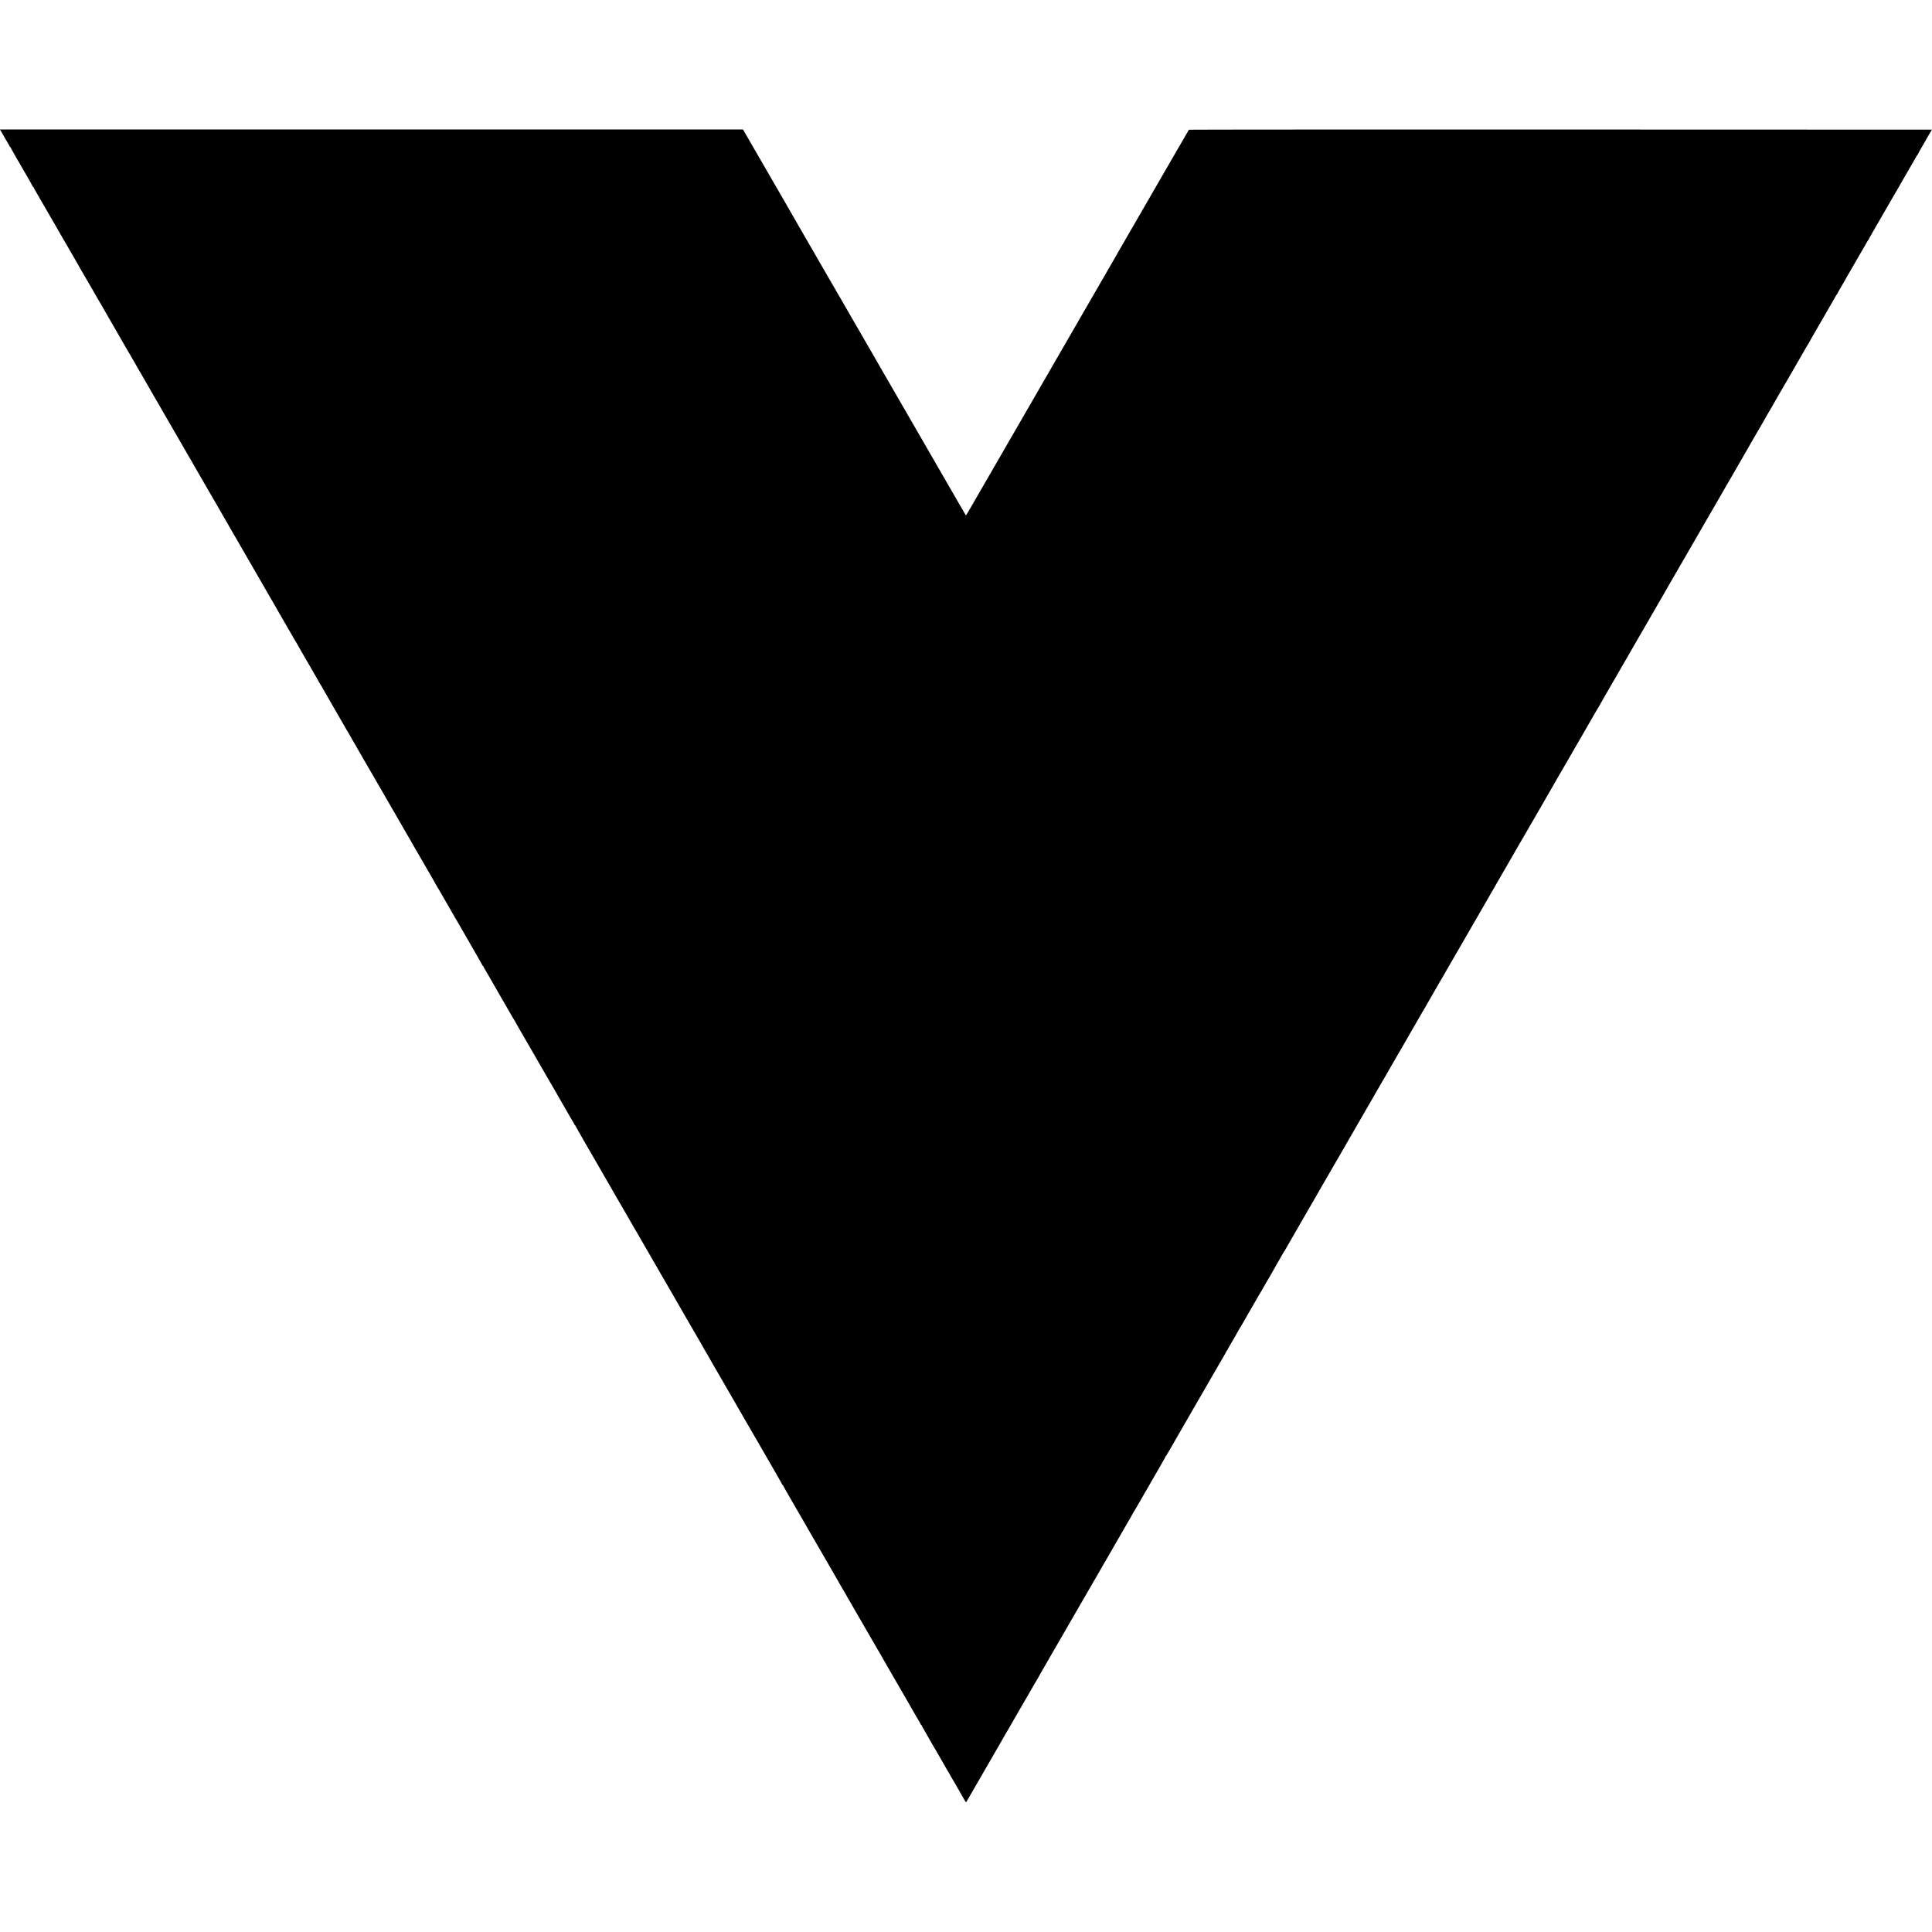
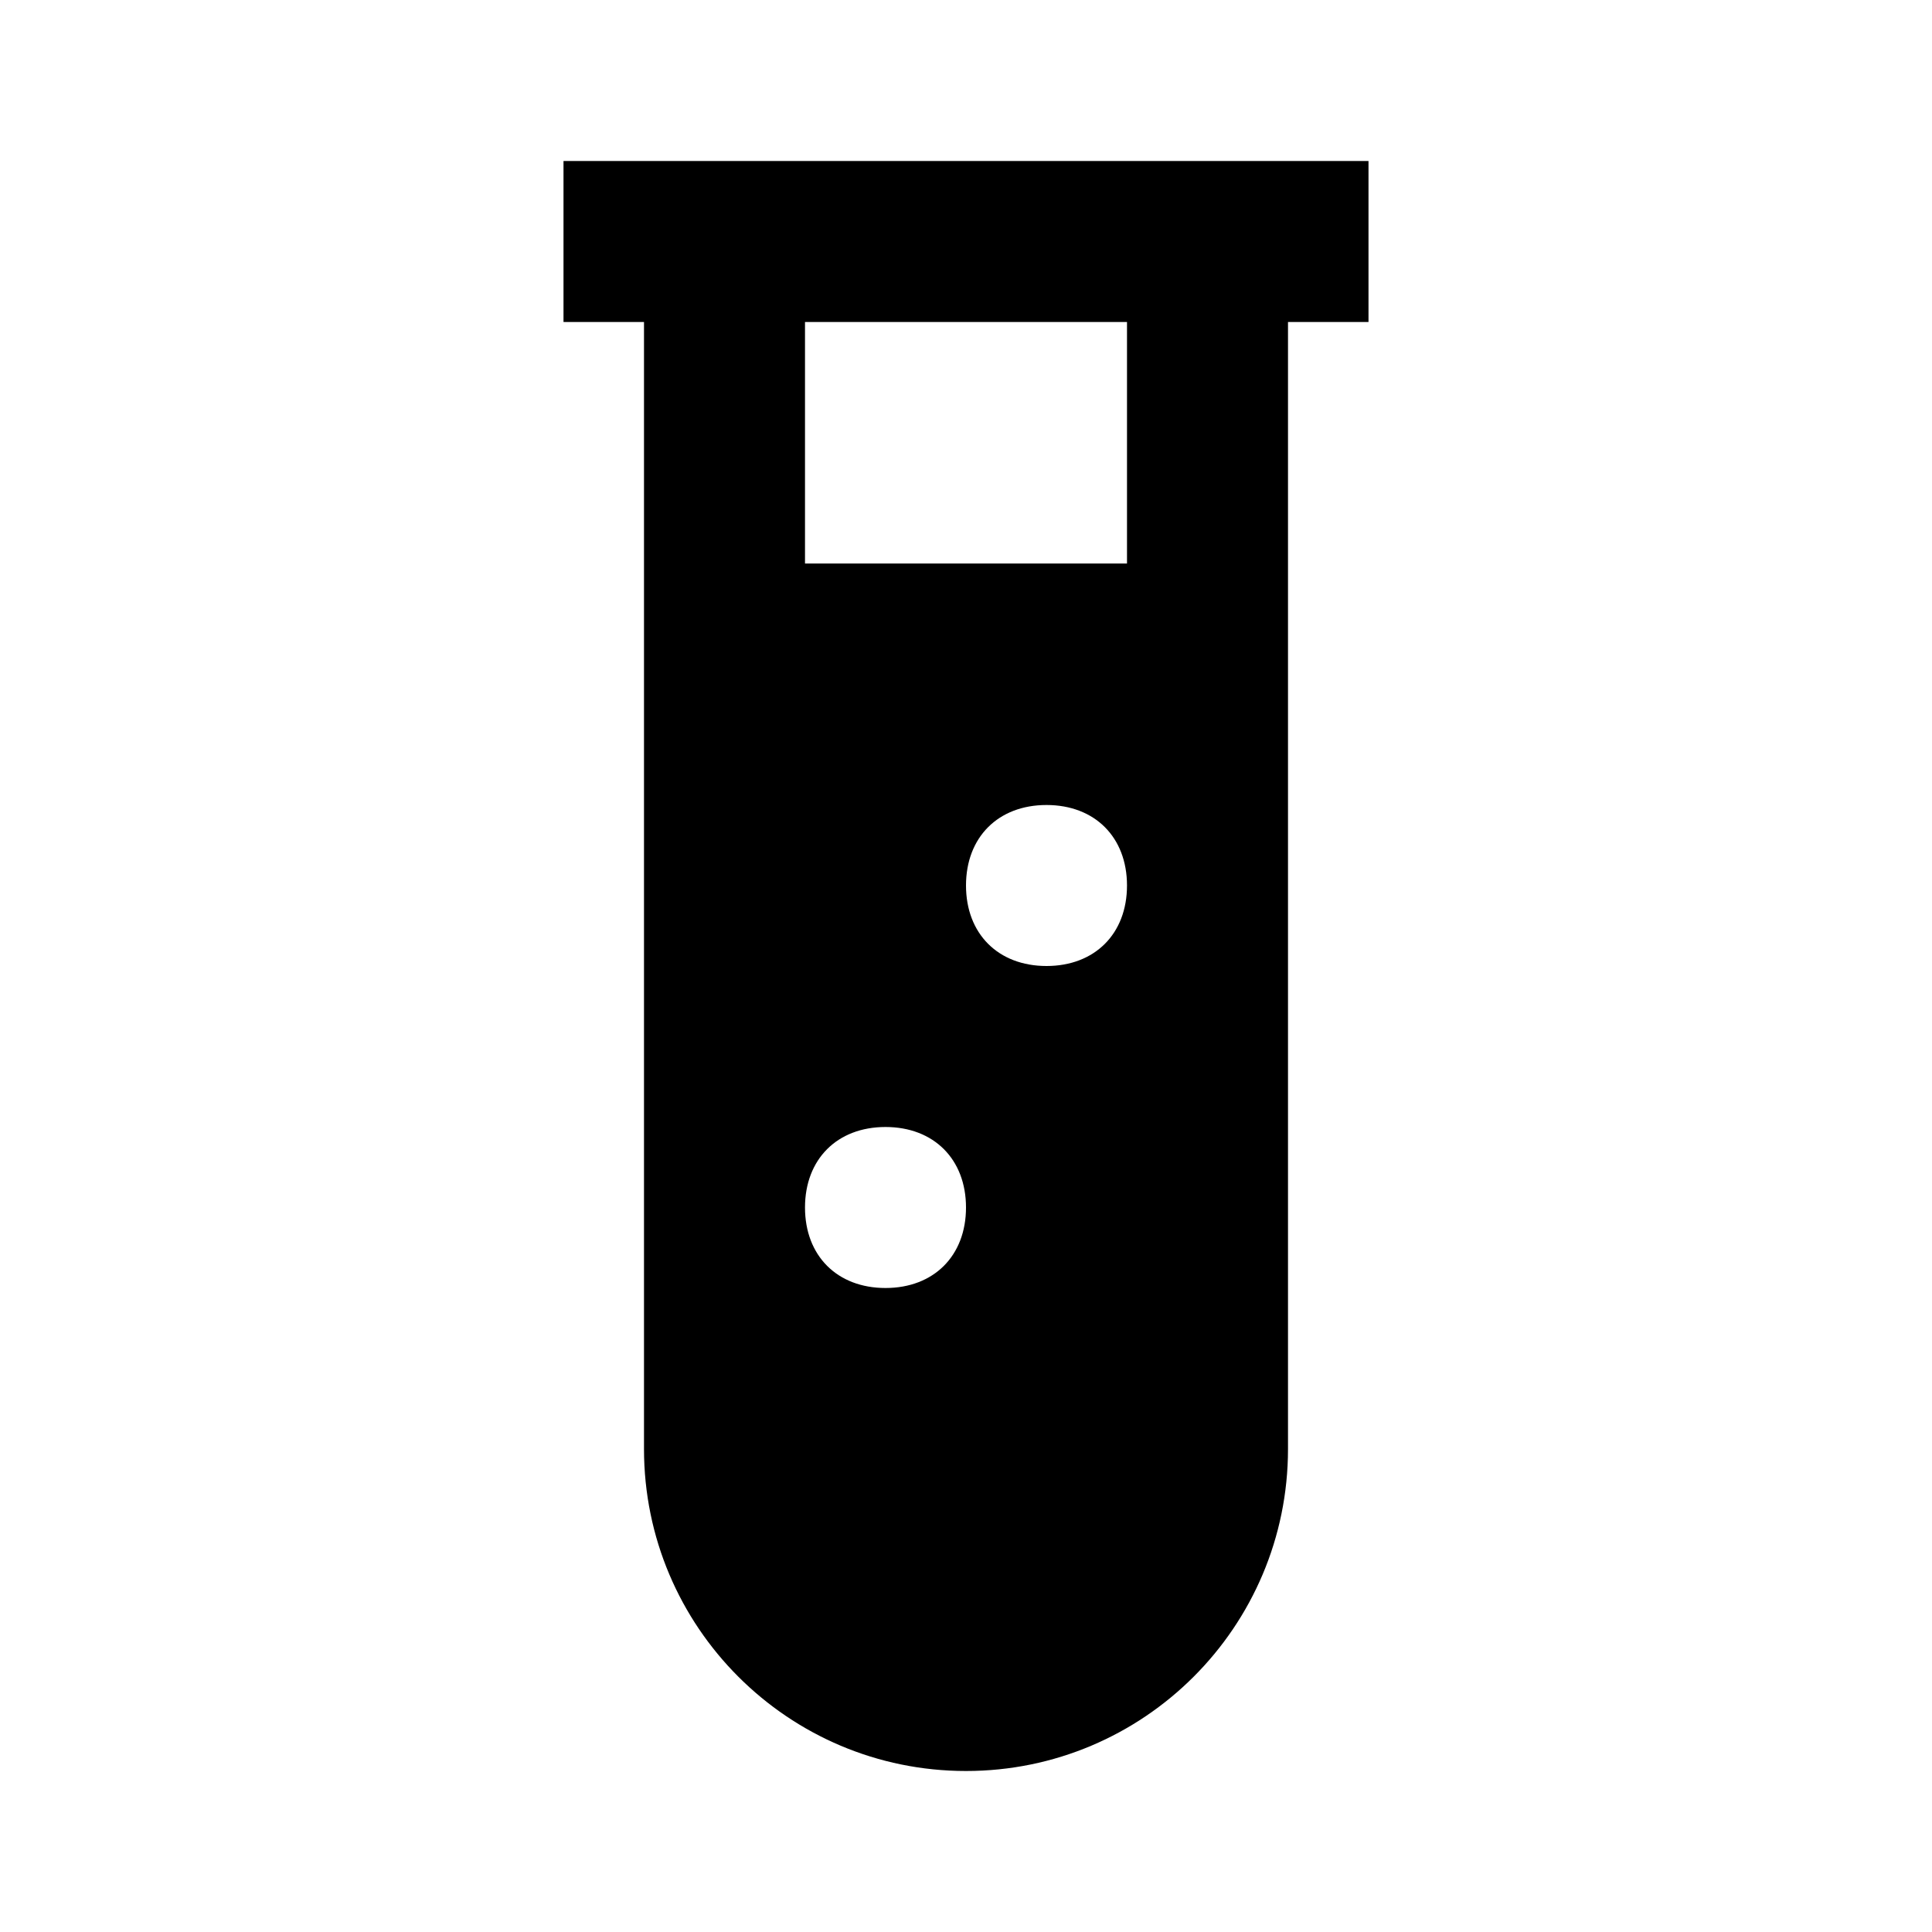
- <svg xmlns="http://www.w3.org/2000/svg" version="1.0" width="16pt" height="16pt" viewBox="0 0 16 16" preserveAspectRatio="xMidYMid meet">
-   <g transform="translate(0,16) scale(0.00032,-0.00032)" fill="#000000" stroke="none">
-     <path d="M18 46618 c45 -75 122 -207 122 -211 0 -2 25 -45 55 -95 30 -50 55 -96 55 -102 0 -5 5 -10 10 -10 6 0 10 -4 10 -9 0 -5 73 -135 161 -288 89 -153 173 -298 187 -323 14 -25 32 -57 41 -72 88 -149 187 -324 189 -335 2 -7 8 -13 13 -13 5 0 9 -4 9 -10 0 -5 46 -89 103 -187 175 -302 490 -846 507 -876 8 -16 20 -36 25 -45 28 -46 290 -498 339 -585 13 -23 74 -129 136 -236 61 -107 123 -215 137 -240 14 -25 29 -50 33 -56 5 -5 23 -37 40 -70 18 -33 38 -67 44 -75 11 -16 21 -33 63 -109 14 -25 29 -50 33 -56 4 -5 21 -35 38 -65 55 -100 261 -455 269 -465 4 -5 14 -21 20 -35 15 -29 41 -75 103 -180 24 -41 52 -88 60 -105 9 -16 57 -100 107 -185 112 -193 362 -626 380 -660 8 -14 23 -38 33 -55 11 -16 23 -37 27 -45 4 -8 26 -46 48 -85 23 -38 53 -90 67 -115 46 -81 64 -113 178 -310 62 -107 121 -210 132 -227 37 -67 56 -99 85 -148 16 -27 32 -57 36 -65 4 -8 15 -27 25 -42 9 -15 53 -89 96 -165 44 -76 177 -307 296 -513 120 -206 268 -463 330 -570 131 -227 117 -203 200 -348 36 -62 73 -125 82 -140 10 -15 21 -34 25 -42 4 -8 20 -37 36 -65 17 -27 38 -65 48 -82 49 -85 64 -111 87 -153 13 -25 28 -49 32 -55 4 -5 78 -134 165 -285 87 -151 166 -288 176 -305 10 -16 26 -43 35 -59 9 -17 125 -217 257 -445 132 -229 253 -441 270 -471 17 -30 45 -79 64 -108 18 -29 33 -54 33 -57 0 -2 20 -37 44 -77 24 -40 123 -212 221 -383 97 -170 190 -330 205 -355 16 -25 39 -65 53 -90 13 -25 81 -144 152 -265 70 -121 137 -238 150 -260 12 -22 37 -65 55 -95 18 -30 43 -73 55 -95 12 -22 48 -85 80 -140 77 -132 163 -280 190 -330 13 -22 71 -123 130 -225 59 -102 116 -199 126 -217 10 -17 29 -50 43 -72 15 -22 26 -43 26 -45 0 -2 27 -50 60 -106 33 -56 60 -103 60 -105 0 -2 55 -98 90 -155 8 -14 182 -316 239 -414 13 -22 45 -79 72 -124 27 -46 49 -86 49 -89 0 -2 14 -24 30 -48 16 -24 30 -46 30 -49 0 -5 74 -135 100 -176 5 -8 24 -42 43 -75 50 -88 58 -101 262 -455 104 -179 199 -345 213 -370 14 -25 28 -49 32 -55 4 -5 17 -26 28 -45 10 -19 62 -109 114 -200 114 -197 133 -230 170 -295 16 -27 33 -57 38 -65 17 -28 96 -165 103 -180 4 -8 16 -28 26 -45 10 -16 77 -131 148 -255 72 -124 181 -313 243 -420 62 -107 121 -209 131 -227 35 -62 323 -560 392 -678 38 -66 83 -145 100 -175 16 -30 33 -59 37 -65 4 -5 17 -27 29 -47 34 -61 56 -100 90 -156 17 -29 31 -55 31 -57 0 -2 17 -32 39 -67 21 -35 134 -229 251 -433 117 -203 235 -407 261 -451 27 -45 49 -85 49 -88 0 -4 8 -19 19 -34 15 -21 200 -341 309 -533 10 -19 33 -58 51 -87 17 -29 31 -54 31 -56 0 -2 25 -44 55 -94 30 -50 55 -95 55 -98 0 -4 6 -15 14 -23 7 -9 27 -41 43 -71 17 -30 170 -297 342 -594 171 -296 311 -542 311 -547 0 -5 5 -9 10 -9 6 0 10 -4 10 -10 0 -5 22 -47 49 -92 27 -46 58 -99 68 -118 24 -43 81 -140 93 -160 5 -8 66 -114 135 -235 69 -121 130 -227 135 -235 12 -21 259 -447 283 -490 10 -19 28 -47 38 -62 11 -14 19 -29 19 -32 0 -3 37 -69 83 -148 99 -170 305 -526 337 -583 13 -22 31 -53 41 -70 11 -16 22 -37 26 -45 7 -14 82 -146 103 -180 14 -24 181 -311 205 -355 13 -22 46 -80 75 -130 29 -49 64 -110 78 -135 14 -25 51 -88 82 -140 31 -52 59 -102 63 -110 4 -8 18 -33 31 -55 205 -353 284 -489 309 -535 17 -30 45 -78 62 -106 18 -28 36 -60 39 -72 4 -12 12 -22 17 -22 5 0 9 -4 9 -10 0 -5 109 -197 241 -427 133 -230 250 -431 259 -448 51 -90 222 -385 280 -485 37 -63 78 -135 92 -160 14 -25 67 -117 118 -205 51 -88 101 -175 111 -193 34 -58 55 -95 149 -257 51 -88 101 -173 110 -190 9 -16 76 -131 147 -255 72 -124 140 -241 151 -260 61 -108 281 -489 355 -615 38 -66 77 -133 87 -150 35 -63 91 -161 100 -175 14 -23 99 -169 128 -220 54 -97 135 -235 142 -245 4 -5 20 -32 35 -60 26 -48 238 -416 276 -480 10 -16 26 -46 37 -65 30 -53 382 -661 403 -695 10 -16 22 -37 26 -45 4 -8 26 -48 50 -88 24 -41 43 -75 43 -77 0 -2 22 -40 50 -85 27 -45 50 -84 50 -86 0 -3 38 -69 83 -147 84 -142 302 -520 340 -587 10 -19 34 -60 52 -90 18 -30 44 -75 57 -100 14 -25 45 -79 70 -120 25 -41 56 -96 70 -121 14 -25 77 -133 138 -240 62 -107 122 -210 132 -229 25 -43 310 -535 337 -581 11 -19 26 -45 34 -59 17 -32 238 -414 266 -460 11 -19 24 -41 28 -49 3 -7 75 -133 160 -278 84 -146 153 -269 153 -274 0 -5 5 -9 10 -9 6 0 10 -4 10 -10 0 -5 82 -150 181 -322 182 -314 201 -346 240 -415 12 -21 80 -139 152 -263 71 -124 141 -245 155 -270 14 -25 28 -49 32 -55 6 -8 145 -248 220 -380 37 -66 209 -362 229 -395 11 -19 24 -42 28 -49 4 -8 67 -118 140 -243 73 -125 133 -230 133 -233 0 -2 15 -28 33 -57 19 -29 47 -78 64 -108 17 -30 53 -93 79 -139 53 -90 82 -141 157 -272 82 -142 115 -199 381 -659 142 -245 268 -463 281 -485 12 -22 71 -125 132 -230 60 -104 172 -298 248 -430 76 -132 146 -253 156 -270 11 -16 22 -36 26 -44 3 -8 30 -54 60 -103 29 -49 53 -91 53 -93 0 -3 18 -34 40 -70 22 -36 40 -67 40 -69 0 -2 37 -66 81 -142 45 -77 98 -168 119 -204 20 -36 47 -81 58 -100 12 -19 27 -47 33 -62 6 -16 15 -28 20 -28 5 0 9 -4 9 -9 0 -6 63 -118 140 -251 77 -133 140 -243 140 -245 0 -2 18 -33 41 -70 22 -37 49 -83 60 -101 10 -19 29 -51 40 -71 25 -45 109 -189 126 -218 7 -11 17 -29 22 -40 6 -11 22 -38 35 -60 14 -22 37 -62 52 -90 14 -27 35 -62 45 -77 11 -14 19 -29 19 -32 0 -3 18 -35 40 -71 22 -36 40 -67 40 -69 0 -2 19 -35 42 -72 23 -38 55 -94 72 -124 26 -47 139 -244 171 -298 6 -9 21 -36 34 -60 28 -48 37 -51 51 -19 6 12 19 36 29 52 10 17 27 46 38 65 11 19 104 181 208 360 103 179 199 345 213 370 14 25 42 74 64 109 21 34 38 65 38 67 0 2 18 33 40 69 22 36 40 67 40 69 0 3 177 310 199 346 16 26 136 234 140 244 2 5 25 44 52 88 27 44 49 81 49 84 0 2 18 34 40 70 22 36 40 67 40 69 0 2 20 36 43 77 35 58 169 289 297 513 9 17 50 86 90 155 40 69 86 150 103 180 16 30 35 62 41 70 6 8 16 24 22 35 35 64 72 129 167 293 59 100 116 199 127 220 11 20 30 53 41 72 43 72 1070 1850 1121 1940 14 25 65 113 113 195 48 83 96 166 107 185 10 19 28 50 38 68 11 18 73 124 137 235 64 111 175 303 246 427 71 124 173 299 225 390 52 91 116 202 143 248 27 45 49 85 49 89 0 4 6 14 14 22 7 9 28 43 46 76 26 47 251 436 378 655 11 19 29 51 40 70 11 19 101 176 201 348 99 172 181 317 181 323 0 5 5 9 10 9 6 0 10 5 10 11 0 6 8 23 18 37 11 15 32 52 49 82 16 30 130 228 253 440 122 212 234 405 248 430 13 25 39 70 57 100 39 65 69 117 130 225 25 44 50 87 55 95 12 19 78 134 220 380 61 107 129 224 150 260 161 277 222 382 246 425 15 28 47 83 71 123 24 41 43 78 43 83 0 5 4 9 8 9 4 0 13 12 19 28 7 15 23 45 36 67 66 110 277 478 277 483 0 3 6 13 14 21 7 9 27 41 43 71 17 30 45 80 63 110 34 57 375 649 394 685 6 11 16 27 22 35 6 8 26 42 44 75 18 33 41 74 51 90 10 17 24 41 32 55 54 97 72 128 88 152 11 14 19 28 19 30 0 3 79 141 175 308 96 167 175 305 175 308 0 3 6 13 14 21 7 9 26 39 41 66 33 60 276 483 338 587 24 40 46 80 50 88 4 8 13 24 20 35 14 23 95 163 125 215 11 19 52 91 92 160 40 69 80 139 90 155 9 17 103 179 207 360 105 182 200 346 211 365 103 181 463 802 489 845 7 11 15 27 19 35 4 8 29 51 55 95 64 110 828 1433 848 1470 9 17 24 41 33 55 9 14 29 48 45 77 15 28 52 93 82 145 30 51 62 107 71 123 17 30 231 398 400 690 51 88 103 179 115 202 12 23 26 48 32 55 6 7 24 38 40 68 17 30 61 107 98 170 37 63 84 144 103 180 19 36 41 72 48 81 8 8 14 18 14 21 0 4 27 51 59 106 32 55 72 124 89 154 16 29 71 125 122 213 51 88 104 180 118 205 13 25 28 50 32 55 4 6 17 26 28 45 11 19 45 80 77 135 31 55 66 116 77 135 11 19 88 152 171 295 401 694 620 1072 650 1125 11 19 87 152 170 295 83 143 158 273 166 288 9 16 21 36 26 45 6 9 31 52 55 96 25 43 54 94 66 115 11 20 95 164 186 321 91 157 173 299 182 315 9 17 26 46 37 65 12 19 66 114 121 210 56 96 108 186 117 200 8 14 24 40 34 59 24 45 383 664 412 713 5 9 17 29 26 45 15 28 120 210 241 419 36 61 68 117 72 125 4 8 12 23 19 34 35 57 245 420 262 453 11 20 35 61 53 90 17 29 32 54 32 56 0 3 28 51 62 108 33 57 70 119 80 138 10 19 23 42 28 50 5 8 32 53 59 100 27 47 149 258 271 470 122 212 234 405 248 430 30 53 62 108 80 135 6 11 15 27 19 35 4 8 85 150 181 315 96 165 187 323 202 350 31 56 116 202 130 225 5 8 25 42 43 75 19 33 92 159 162 280 149 257 157 271 202 350 19 33 38 67 43 75 9 14 228 392 275 475 12 22 55 96 95 165 40 69 80 139 90 155 24 42 202 350 221 383 9 15 27 47 41 72 14 25 75 131 136 236 61 106 121 210 134 232 99 172 271 470 279 482 5 8 23 40 40 70 18 30 81 141 142 245 60 105 121 210 135 235 14 25 71 124 127 220 56 96 143 247 194 335 51 88 96 167 102 175 14 24 180 311 204 355 23 43 340 590 356 615 5 8 50 87 101 175 171 301 517 898 582 1008 25 43 46 81 46 83 0 2 12 23 27 47 14 23 40 67 56 97 16 30 35 62 42 70 7 8 15 22 18 30 4 8 20 38 37 65 16 28 33 57 37 65 6 12 111 196 143 250 5 8 55 95 112 193 57 98 113 195 126 215 12 20 27 46 32 57 6 11 14 27 20 35 5 8 76 130 156 270 80 140 165 287 187 325 23 39 52 90 66 115 13 25 30 52 37 61 8 8 14 18 14 21 0 4 41 77 92 165 50 87 175 302 276 478 101 176 208 360 236 408 28 49 67 117 86 152 19 35 41 70 48 77 6 6 12 15 12 19 0 7 124 224 167 291 12 21 23 40 23 42 0 2 21 40 46 83 26 43 55 92 64 109 54 95 327 568 354 614 19 30 45 75 59 100 71 128 82 145 89 148 4 2 8 8 8 13 0 5 42 82 94 172 311 538 496 858 518 897 14 25 40 70 58 100 18 30 42 71 53 90 10 19 79 139 152 265 73 127 142 246 153 265 10 19 43 76 72 125 29 50 63 108 75 130 65 116 80 140 87 143 4 2 8 8 8 12 0 8 114 212 140 250 6 8 14 24 20 35 5 11 54 97 108 190 l100 170 -9611 3 c-5286 1 -9614 -1 -9618 -5 -5 -6 -419 -719 -619 -1068 -89 -155 -267 -463 -323 -560 -38 -66 -81 -140 -95 -165 -31 -56 -263 -457 -526 -910 -110 -190 -224 -388 -254 -440 -29 -52 -61 -109 -71 -125 -23 -39 -243 -420 -268 -465 -11 -19 -204 -352 -428 -740 -224 -388 -477 -826 -563 -975 -85 -148 -185 -322 -222 -385 -37 -63 -120 -207 -185 -320 -65 -113 -177 -306 -248 -430 -72 -124 -172 -297 -222 -385 -51 -88 -142 -245 -202 -350 -131 -226 -247 -427 -408 -705 -65 -113 -249 -432 -410 -710 -160 -278 -388 -673 -506 -877 -118 -205 -216 -373 -219 -373 -3 0 -52 82 -109 183 -58 100 -144 250 -192 332 -95 164 -402 696 -647 1120 -85 149 -228 396 -317 550 -212 365 -982 1700 -1008 1745 -10 19 -43 76 -72 125 -29 50 -64 110 -77 135 -14 25 -63 110 -110 190 -47 80 -96 165 -110 190 -14 25 -99 171 -188 325 -89 154 -174 300 -188 325 -13 25 -64 113 -112 195 -48 83 -140 242 -205 355 -65 113 -183 317 -263 454 -79 137 -152 264 -163 282 -50 89 -335 583 -354 614 -12 19 -34 58 -50 85 -15 28 -129 226 -253 440 -124 215 -235 408 -247 430 -12 22 -69 121 -127 220 -58 99 -226 389 -373 645 -148 256 -324 561 -392 678 -67 117 -134 232 -147 255 -13 23 -33 59 -46 80 l-22 37 -9615 0 -9615 0 20 -32z" />
-   </g>
+ <svg xmlns="http://www.w3.org/2000/svg" version="1.1" width="24" height="24" viewBox="0 0 24 24">
+   <path fill="#000000" d="M7,2V4H8V18A4,4 0 0,0 12,22A4,4 0 0,0 16,18V4H17V2H7M11,16C10.4,16 10,15.6 10,15C10,14.4 10.4,14 11,14C11.6,14 12,14.4 12,15C12,15.6 11.6,16 11,16M13,12C12.4,12 12,11.6 12,11C12,10.4 12.4,10 13,10C13.6,10 14,10.4 14,11C14,11.6 13.6,12 13,12M14,7H10V4H14V7Z" />
</svg>
